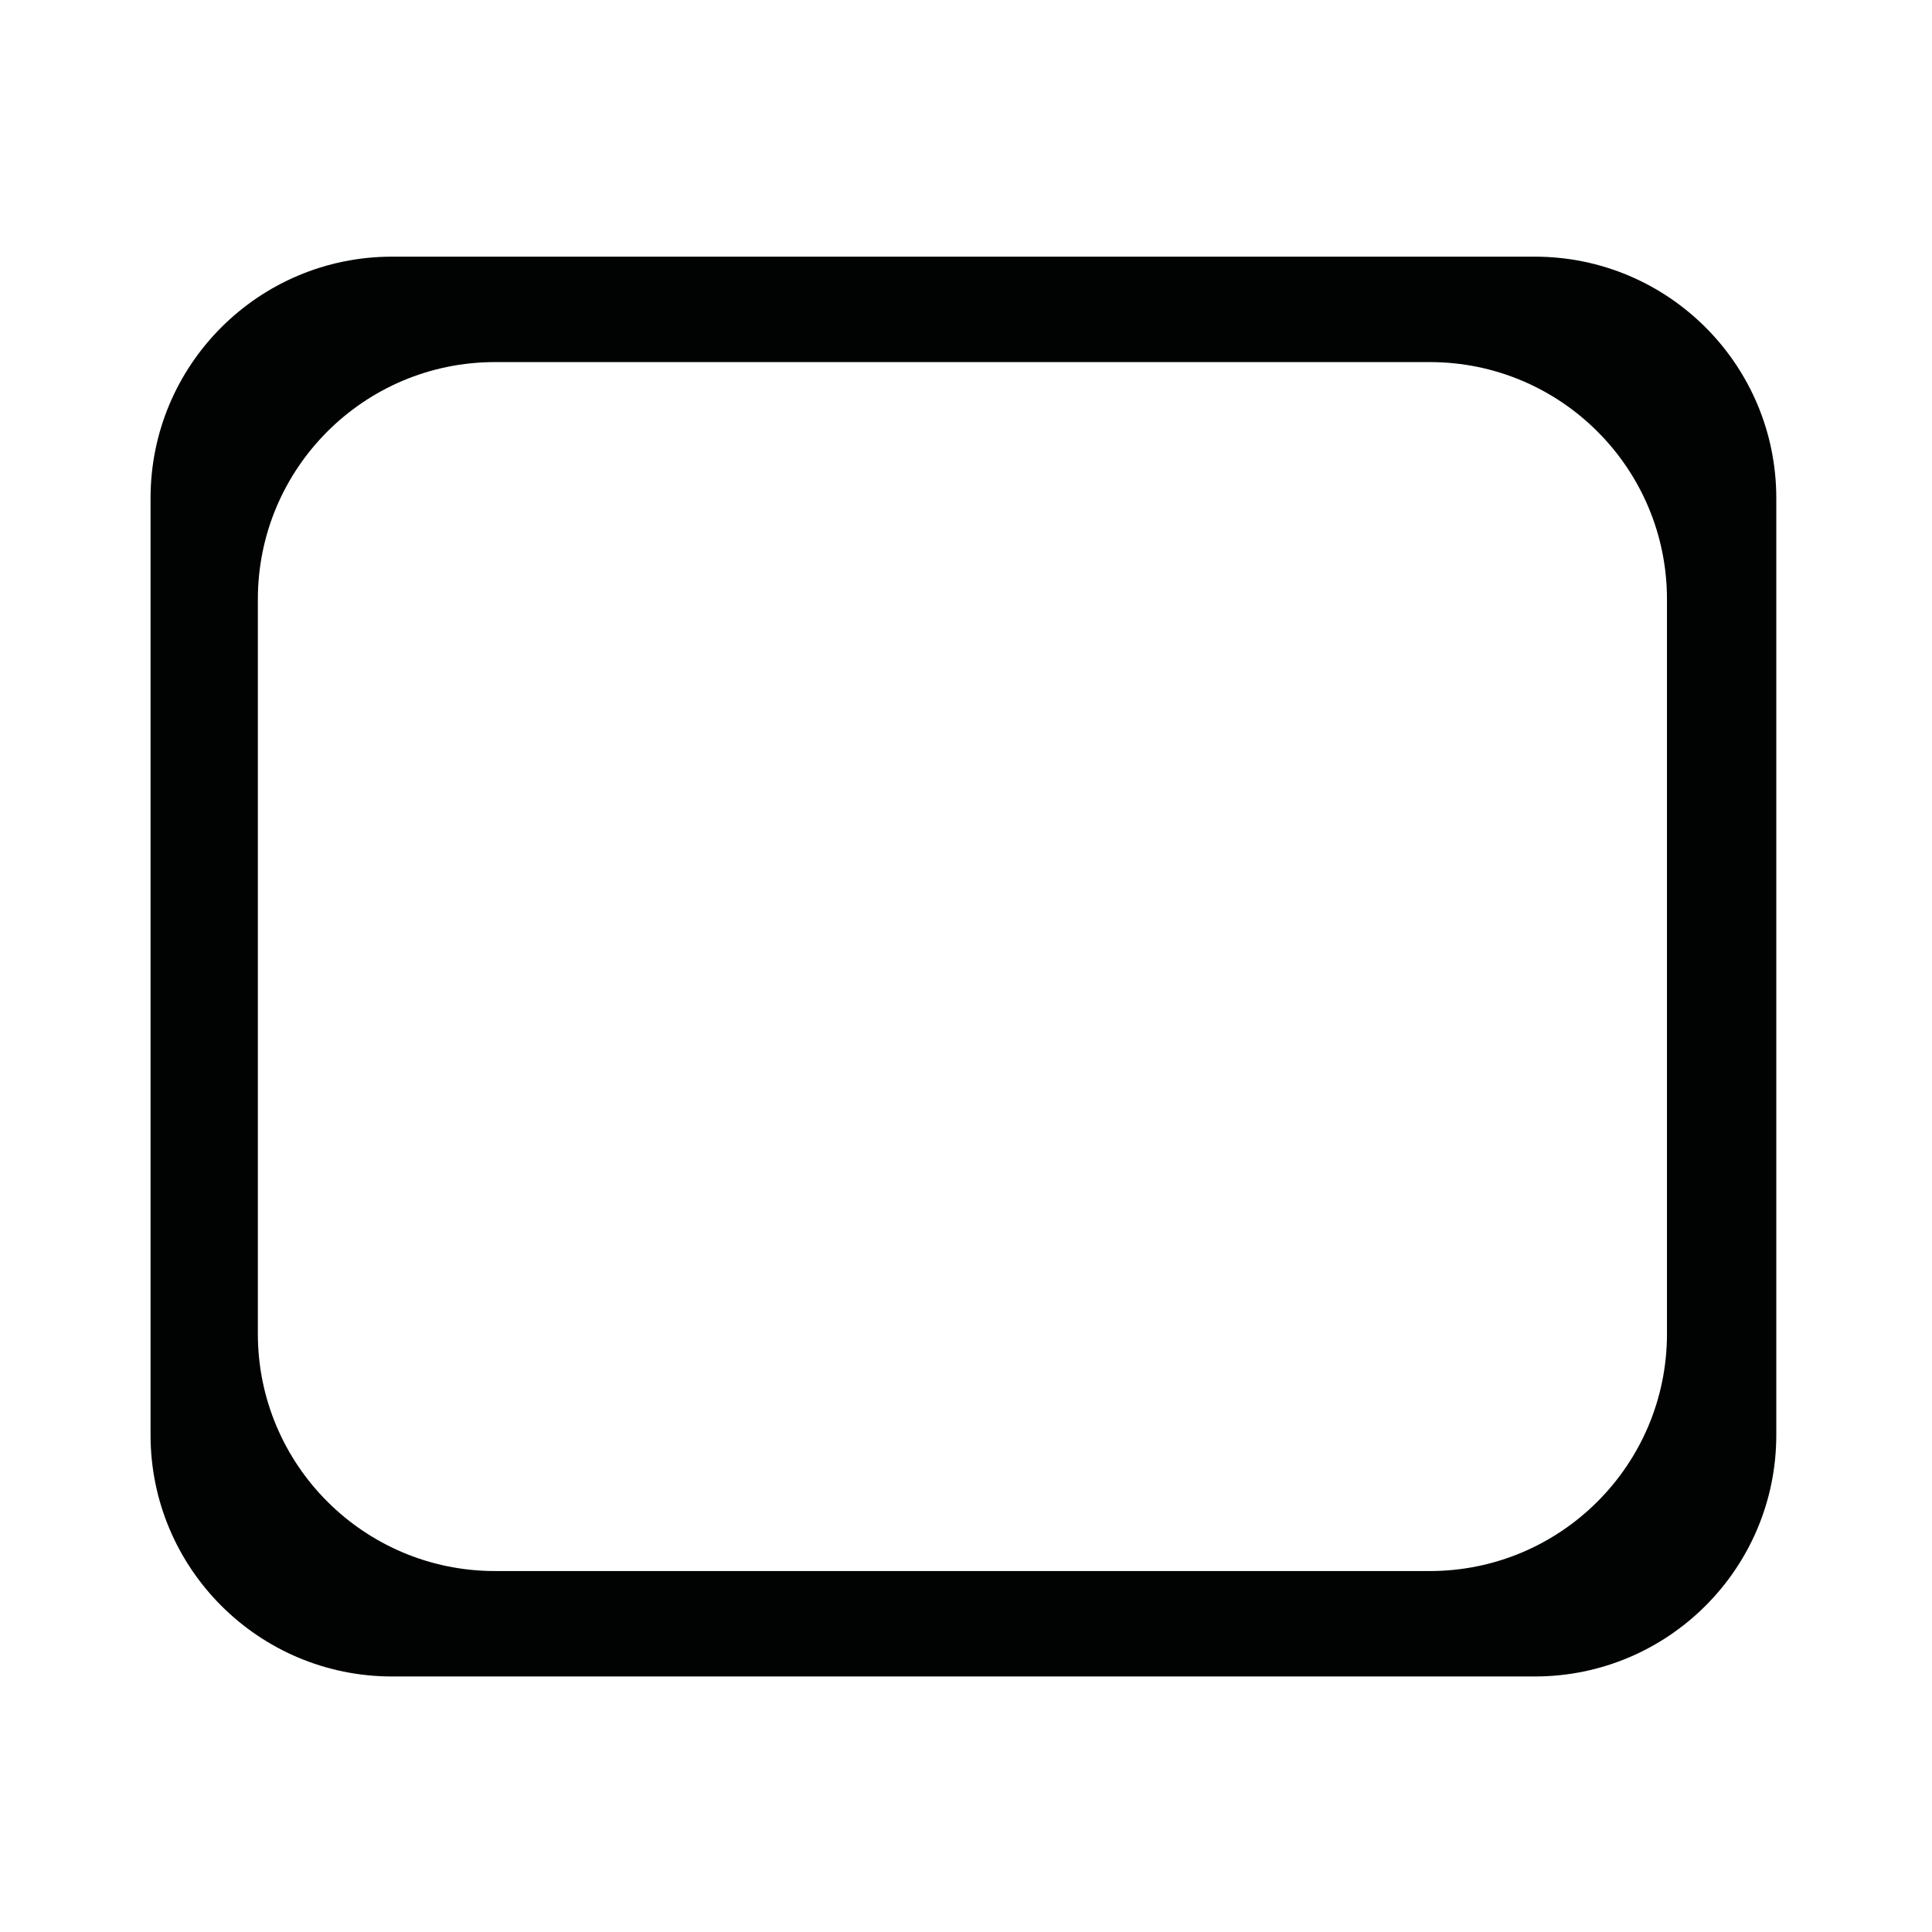
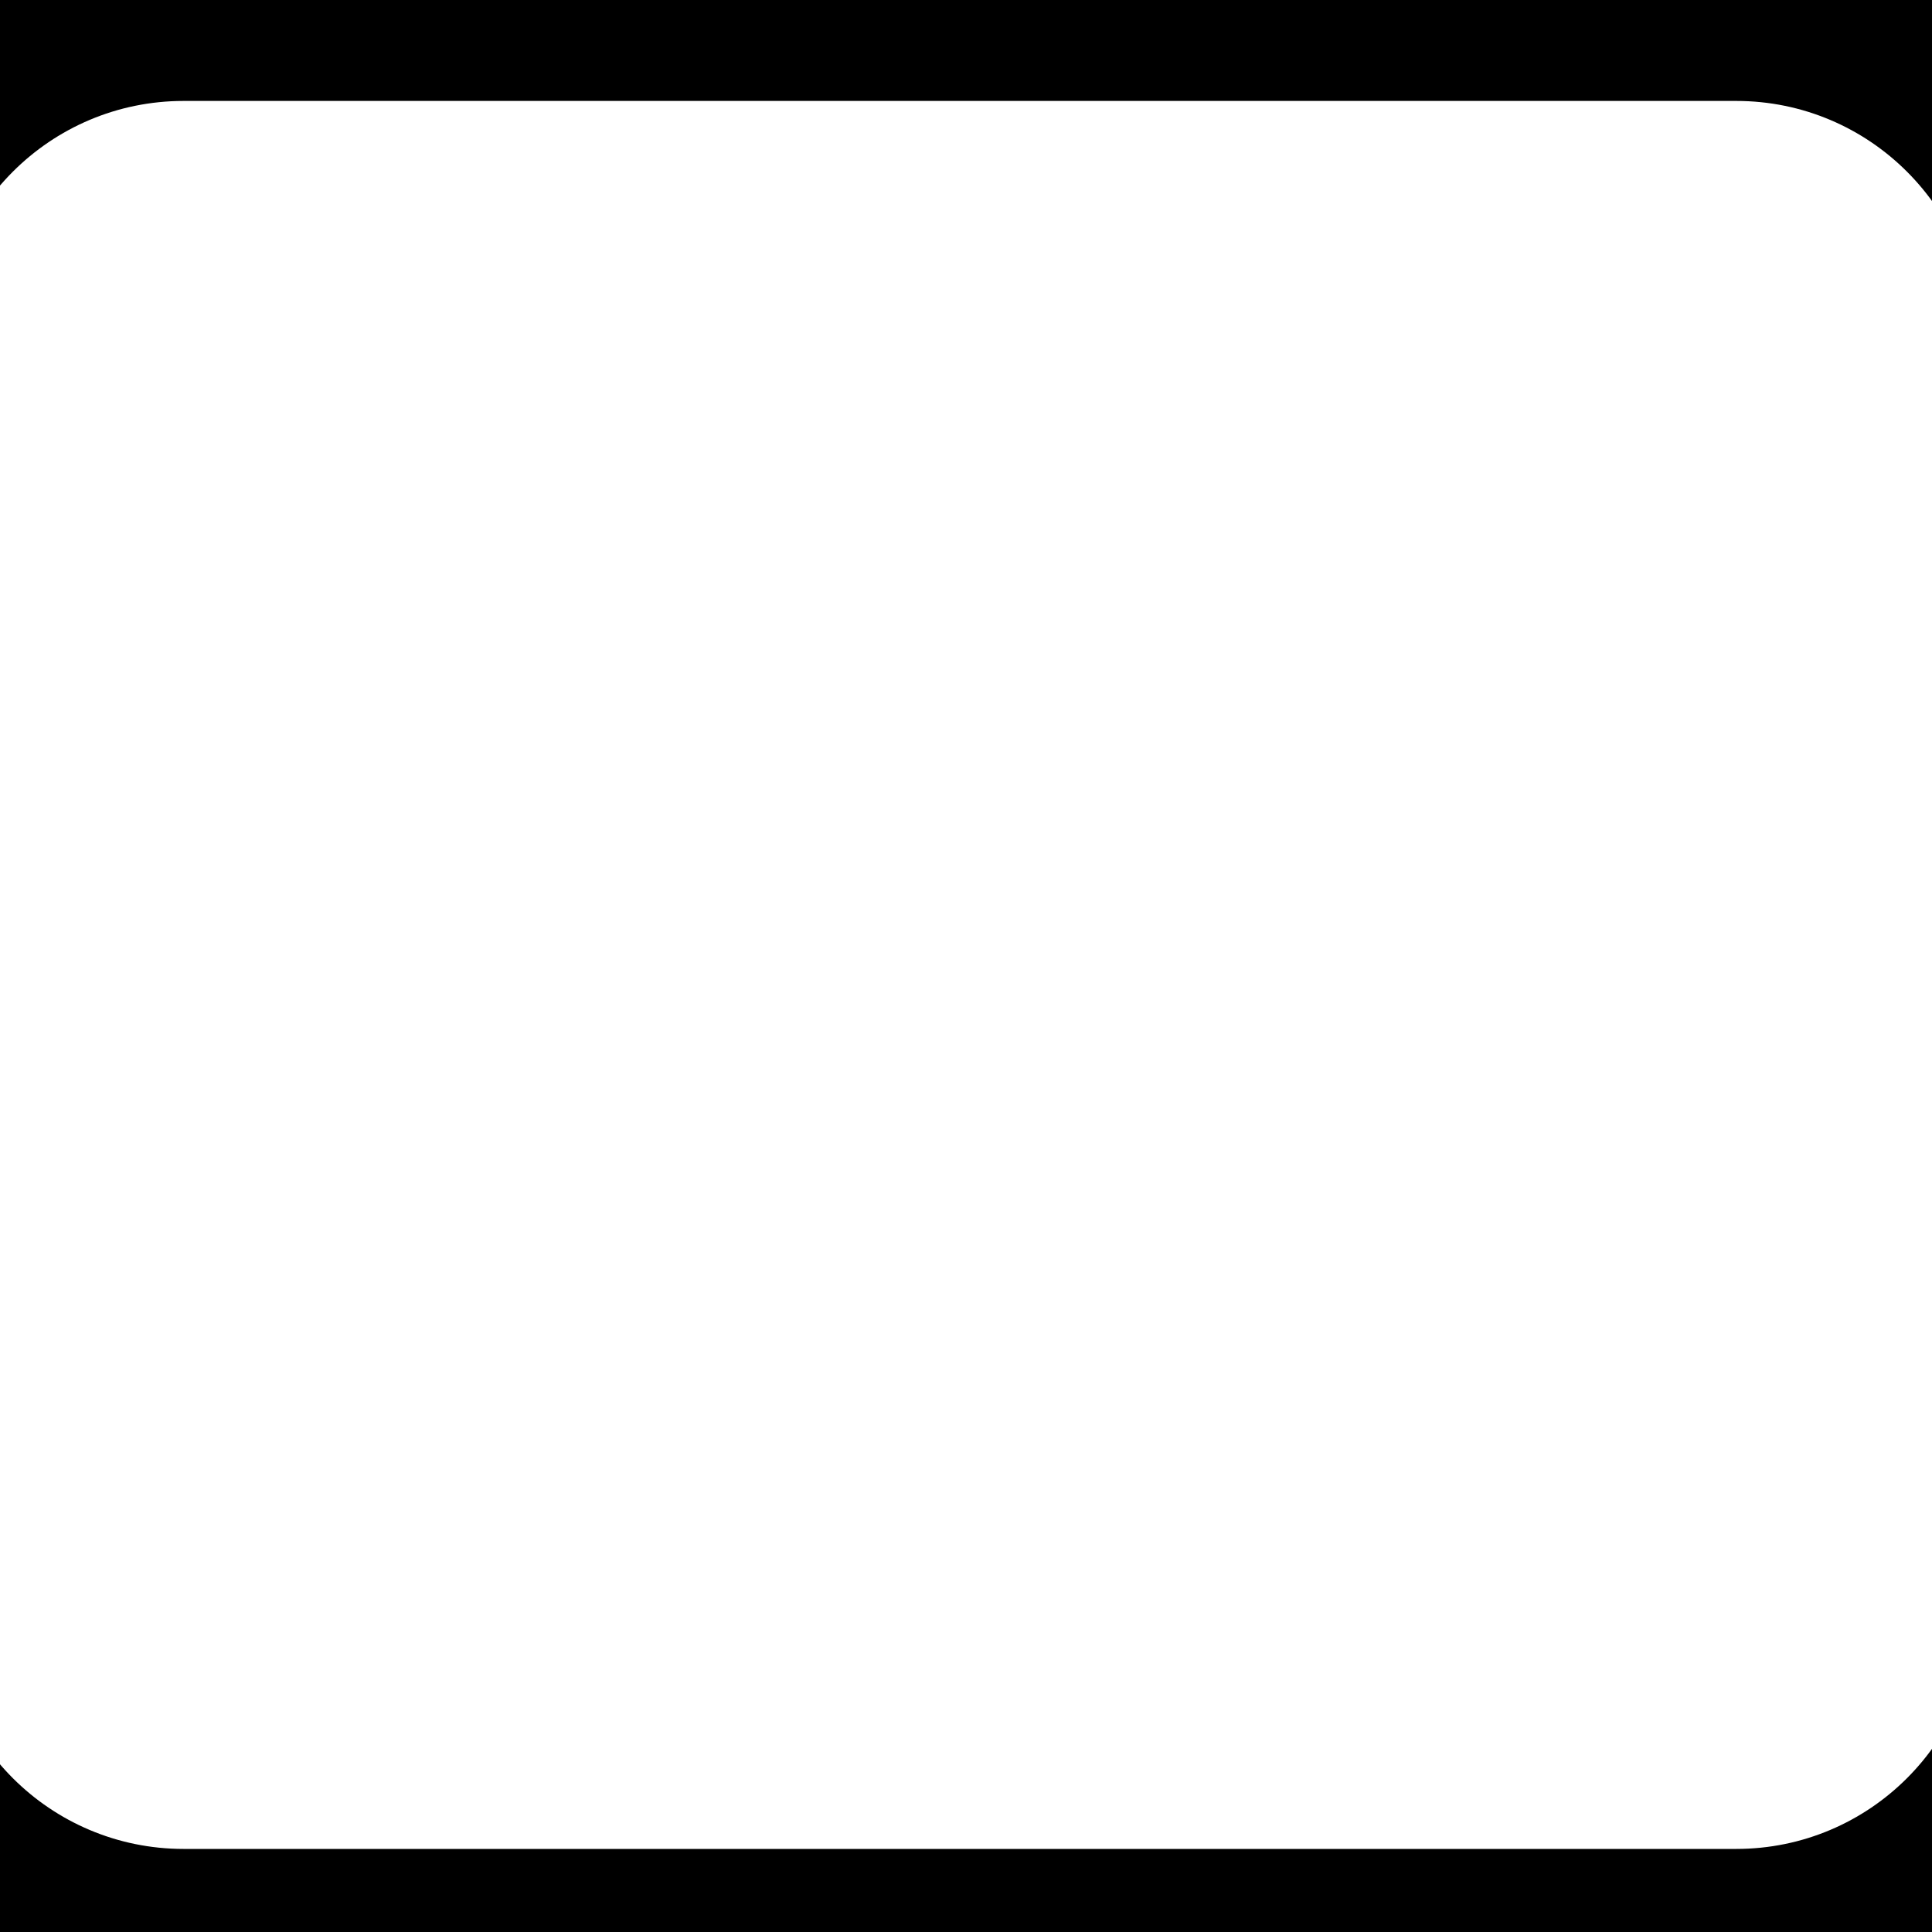
- <svg xmlns="http://www.w3.org/2000/svg" version="1.1" id="Layer_1" x="0px" y="0px" width="1024px" height="1024px" viewBox="0 0 1024 1024" enable-background="new 0 0 1024 1024" xml:space="preserve">
-   <g>
-     <g>
-       <path fill="#010202" d="M813.472,136.035H207.796c-70.692,0-128,57.308-128,128v496.53c0,70.69,57.308,128,128,128h605.676    c70.692,0,128-57.31,128-128v-496.53C941.472,193.343,884.164,136.035,813.472,136.035z M883.529,706.96    c0,69.434-56.29,125.726-125.726,125.726H262.396c-69.438,0-125.726-56.292-125.726-125.726V317.641    c0-69.437,56.289-125.727,125.726-125.727h495.407c69.436,0,125.726,56.29,125.726,125.727V706.96z" />
-     </g>
-   </g>
+ <svg xmlns="http://www.w3.org/2000/svg" width="1024" height="1024" viewBox="0 0 1024 1024">
+   <defs>
+     <style>
+       .cls-1 {
+         fill-rule: evenodd;
+       }
+     </style>
+   </defs>
+   <path id="Rounded_Rectangle_7" data-name="Rounded Rectangle 7" class="cls-1" d="M26.188-17.645H992.877a128,128,0,0,1,128,128V923.107a128.005,128.005,0,0,1-128,128H26.188a128,128,0,0,1-128-128V110.355A128,128,0,0,1,26.188-17.645ZM97.324,53.5H920.236a128,128,0,0,1,128,128v670.47a128,128,0,0,1-128,128H97.324a128,128,0,0,1-128-128V181.5A128,128,0,0,1,97.324,53.5Z" />
</svg>
